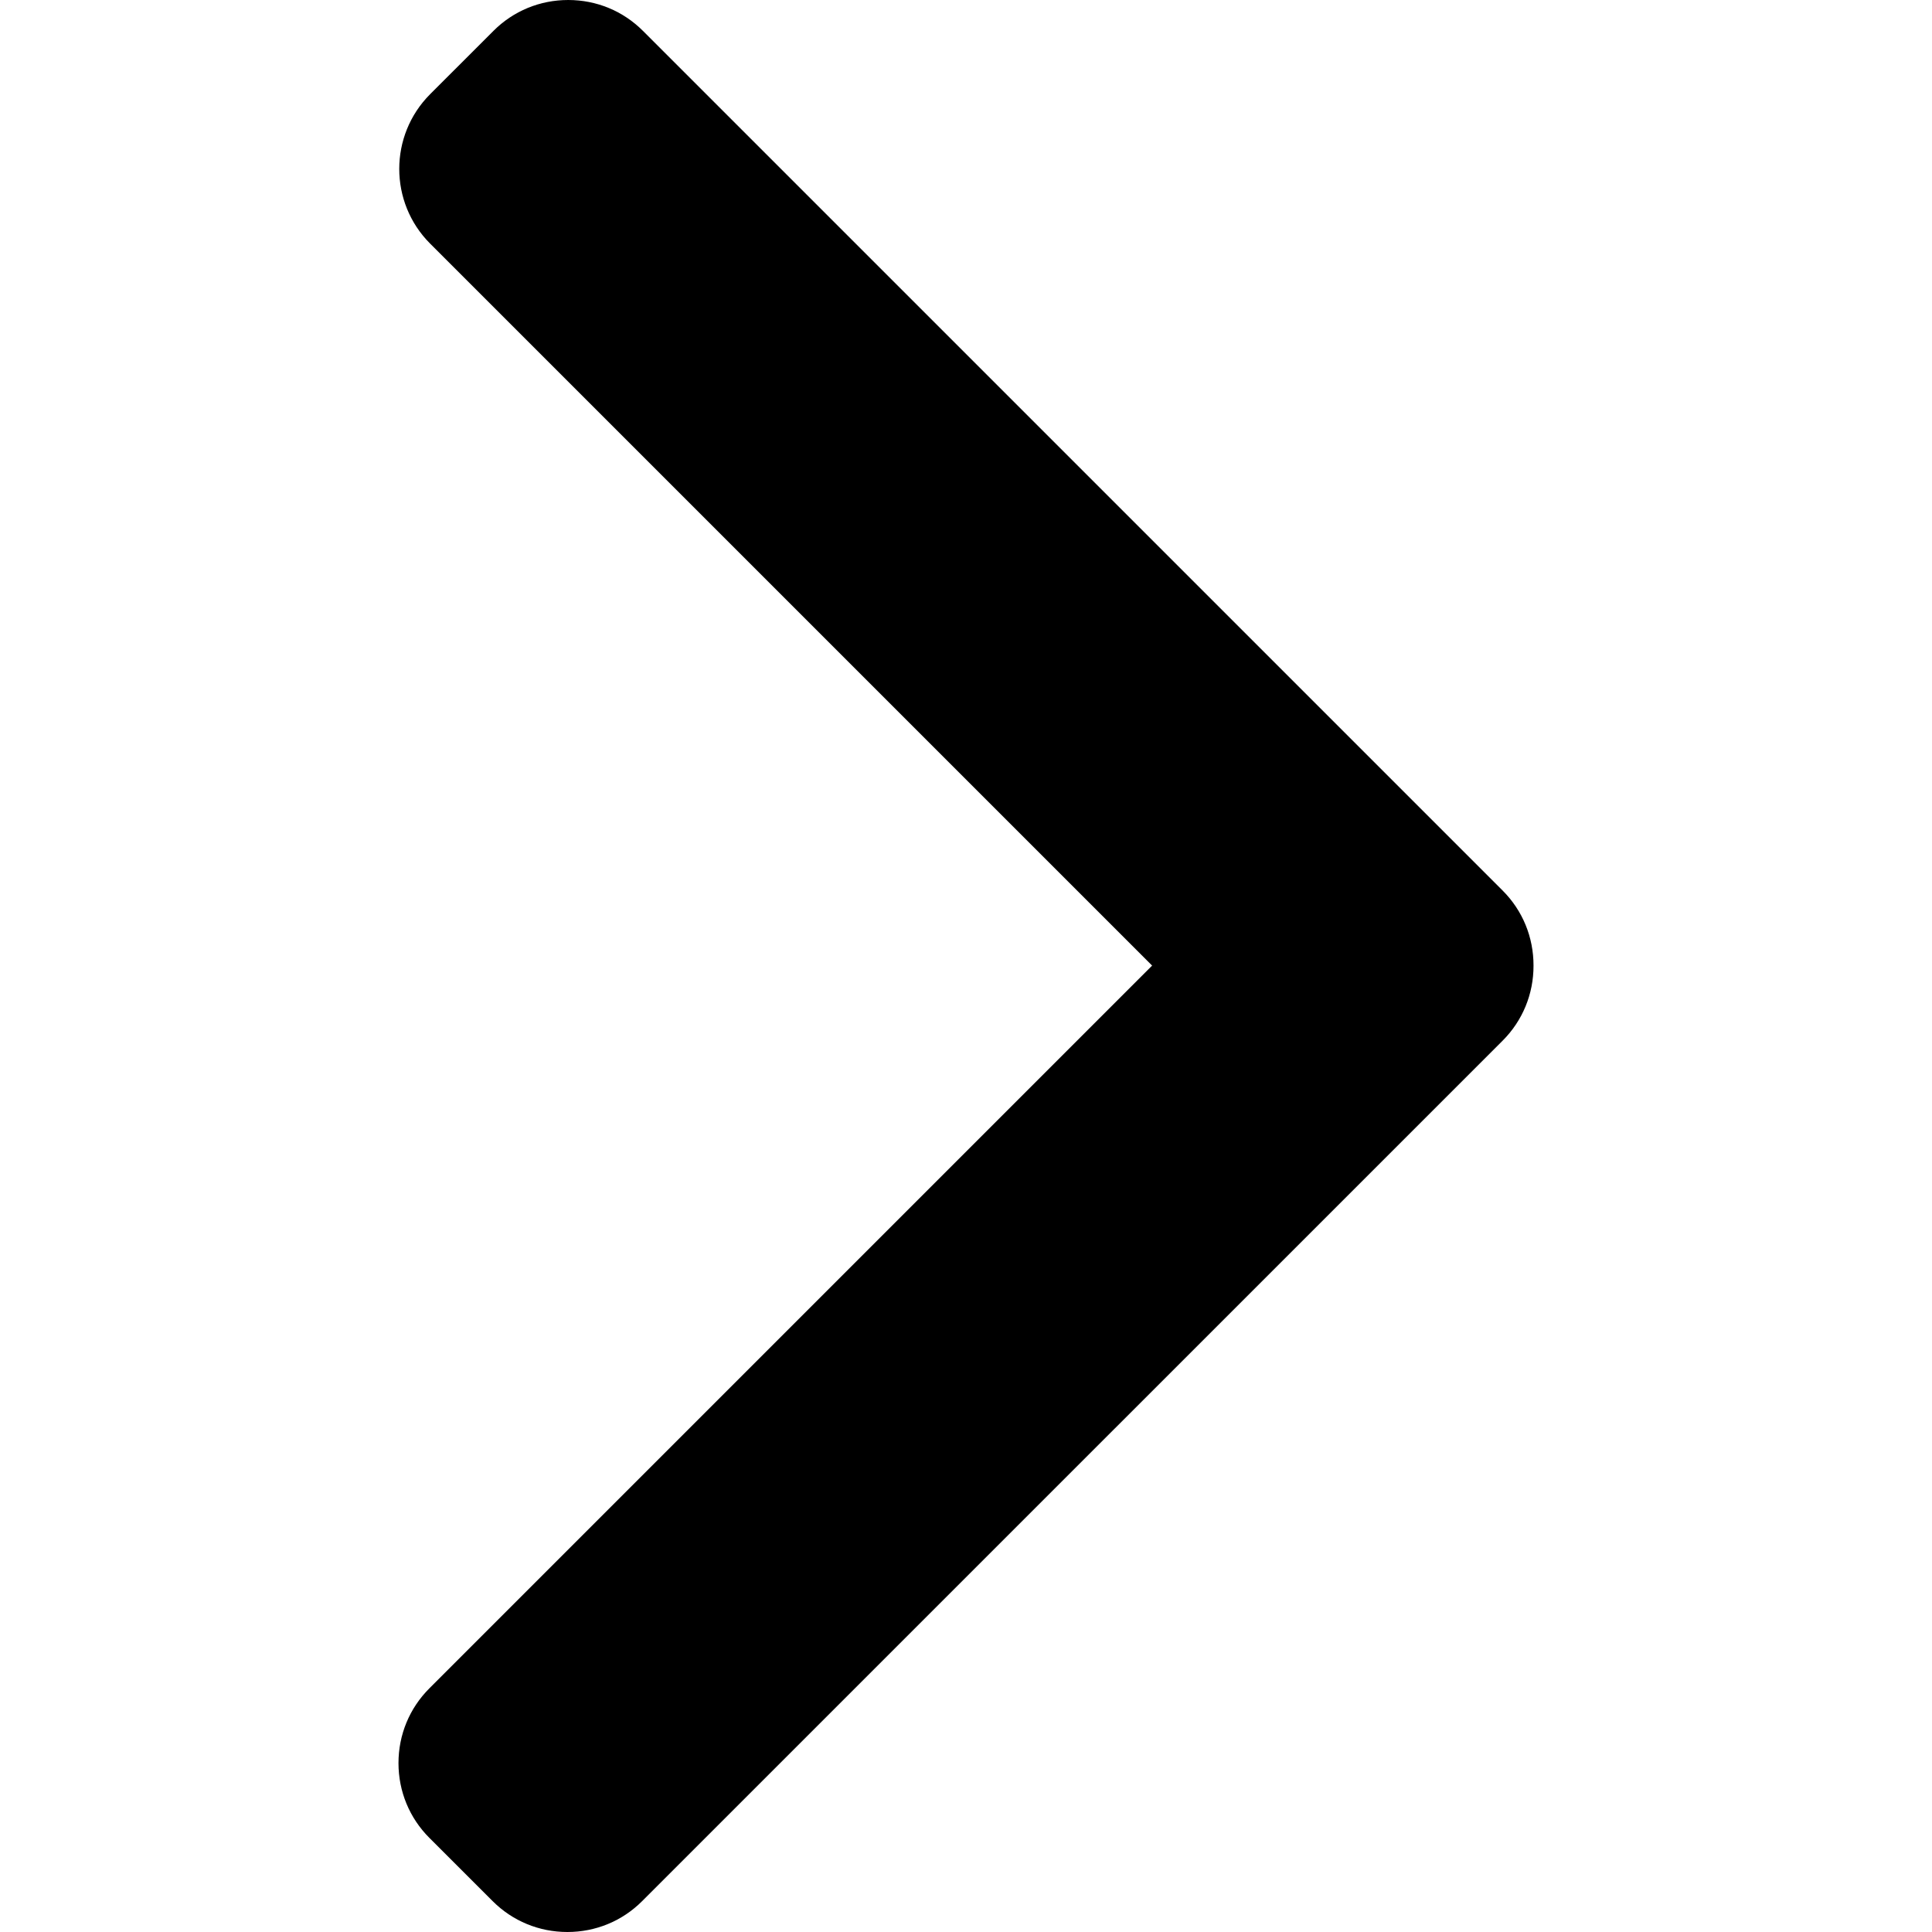
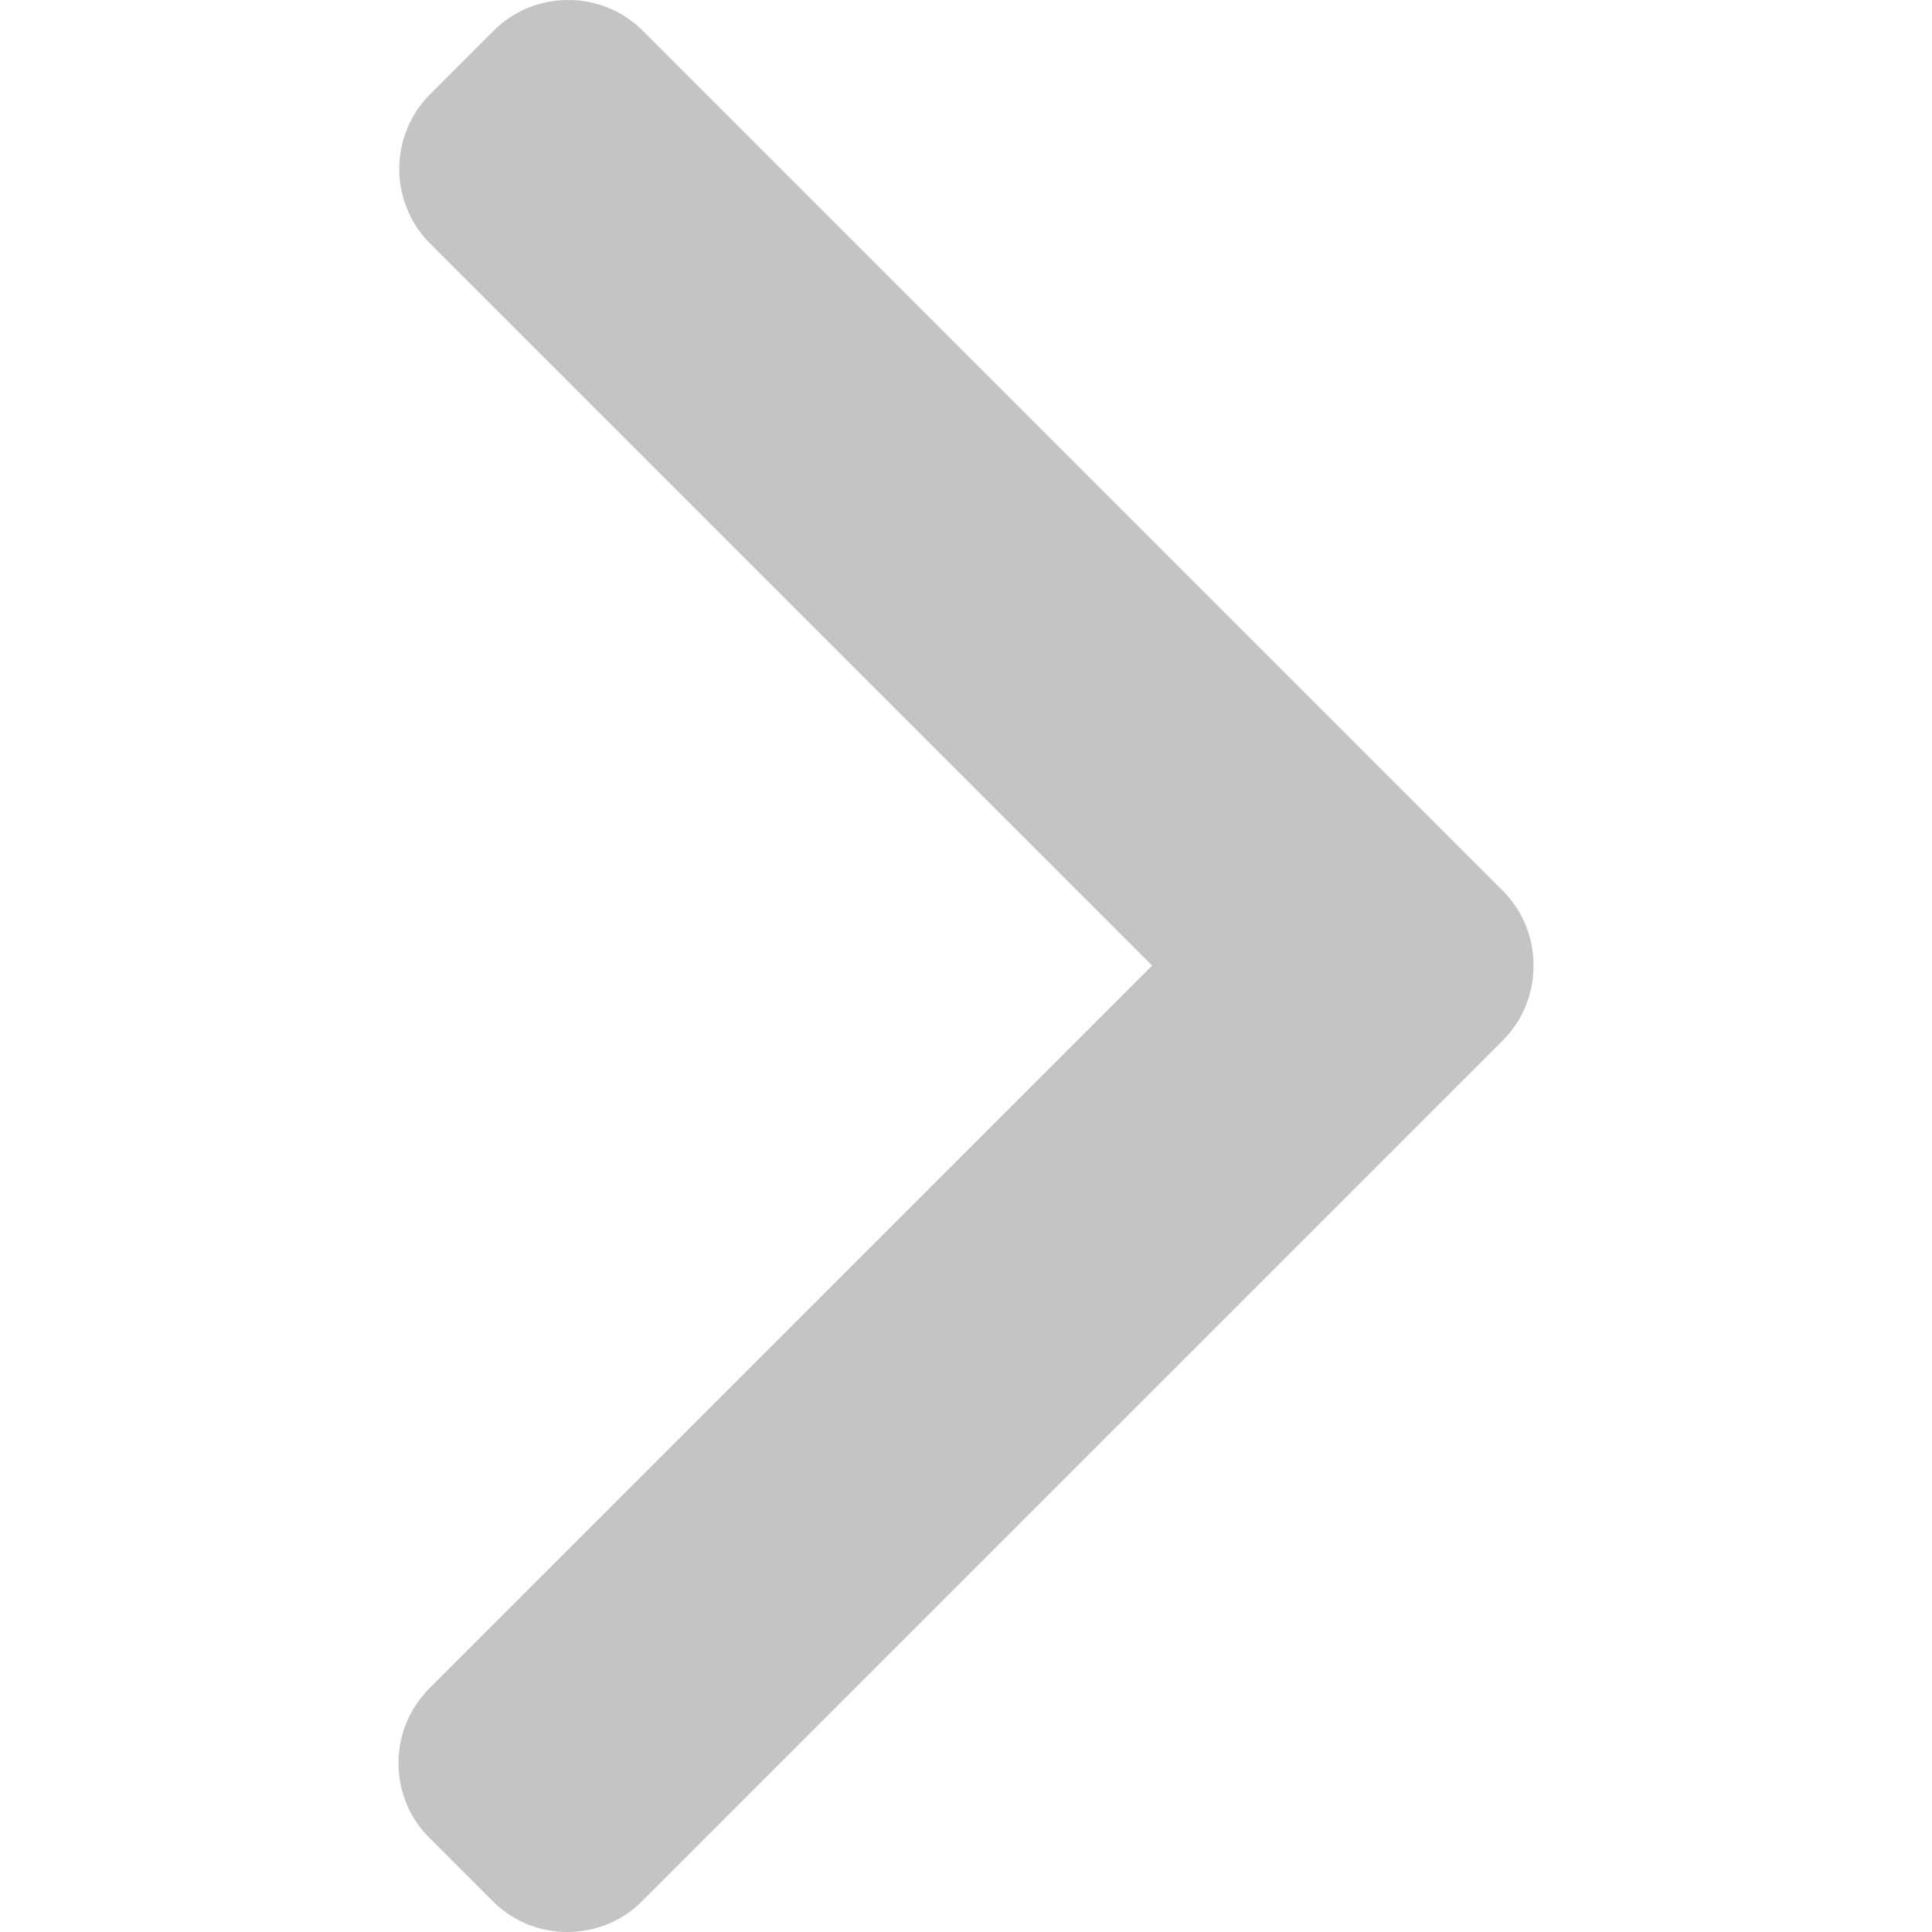
<svg xmlns="http://www.w3.org/2000/svg" version="1.1" id="Layer_1" x="0px" y="0px" viewBox="0 0 492.004 492.004" style="enable-background:new 0 0 492.004 492.004;" xml:space="preserve">
  <g>
    <g>
-       <path d="M382.678,226.804L163.73,7.86C158.666,2.792,151.906,0,144.698,0s-13.968,2.792-19.032,7.86l-16.124,16.12    c-10.492,10.504-10.492,27.576,0,38.064L293.398,245.9l-184.06,184.06c-5.064,5.068-7.86,11.824-7.86,19.028    c0,7.212,2.796,13.968,7.86,19.04l16.124,16.116c5.068,5.068,11.824,7.86,19.032,7.86s13.968-2.792,19.032-7.86L382.678,265    c5.076-5.084,7.864-11.872,7.848-19.088C390.542,238.668,387.754,231.884,382.678,226.804z" />
+       <path style="fill: #c4c4c4;" d="M382.678,226.804L163.73,7.86C158.666,2.792,151.906,0,144.698,0s-13.968,2.792-19.032,7.86l-16.124,16.12    c-10.492,10.504-10.492,27.576,0,38.064L293.398,245.9l-184.06,184.06c-5.064,5.068-7.86,11.824-7.86,19.028    c0,7.212,2.796,13.968,7.86,19.04l16.124,16.116c5.068,5.068,11.824,7.86,19.032,7.86s13.968-2.792,19.032-7.86L382.678,265    c5.076-5.084,7.864-11.872,7.848-19.088C390.542,238.668,387.754,231.884,382.678,226.804z" />
    </g>
  </g>
  <g>
</g>
  <g>
</g>
  <g>
</g>
  <g>
</g>
  <g>
</g>
  <g>
</g>
  <g>
</g>
  <g>
</g>
  <g>
</g>
  <g>
</g>
  <g>
</g>
  <g>
</g>
  <g>
</g>
  <g>
</g>
  <g>
</g>
</svg>
